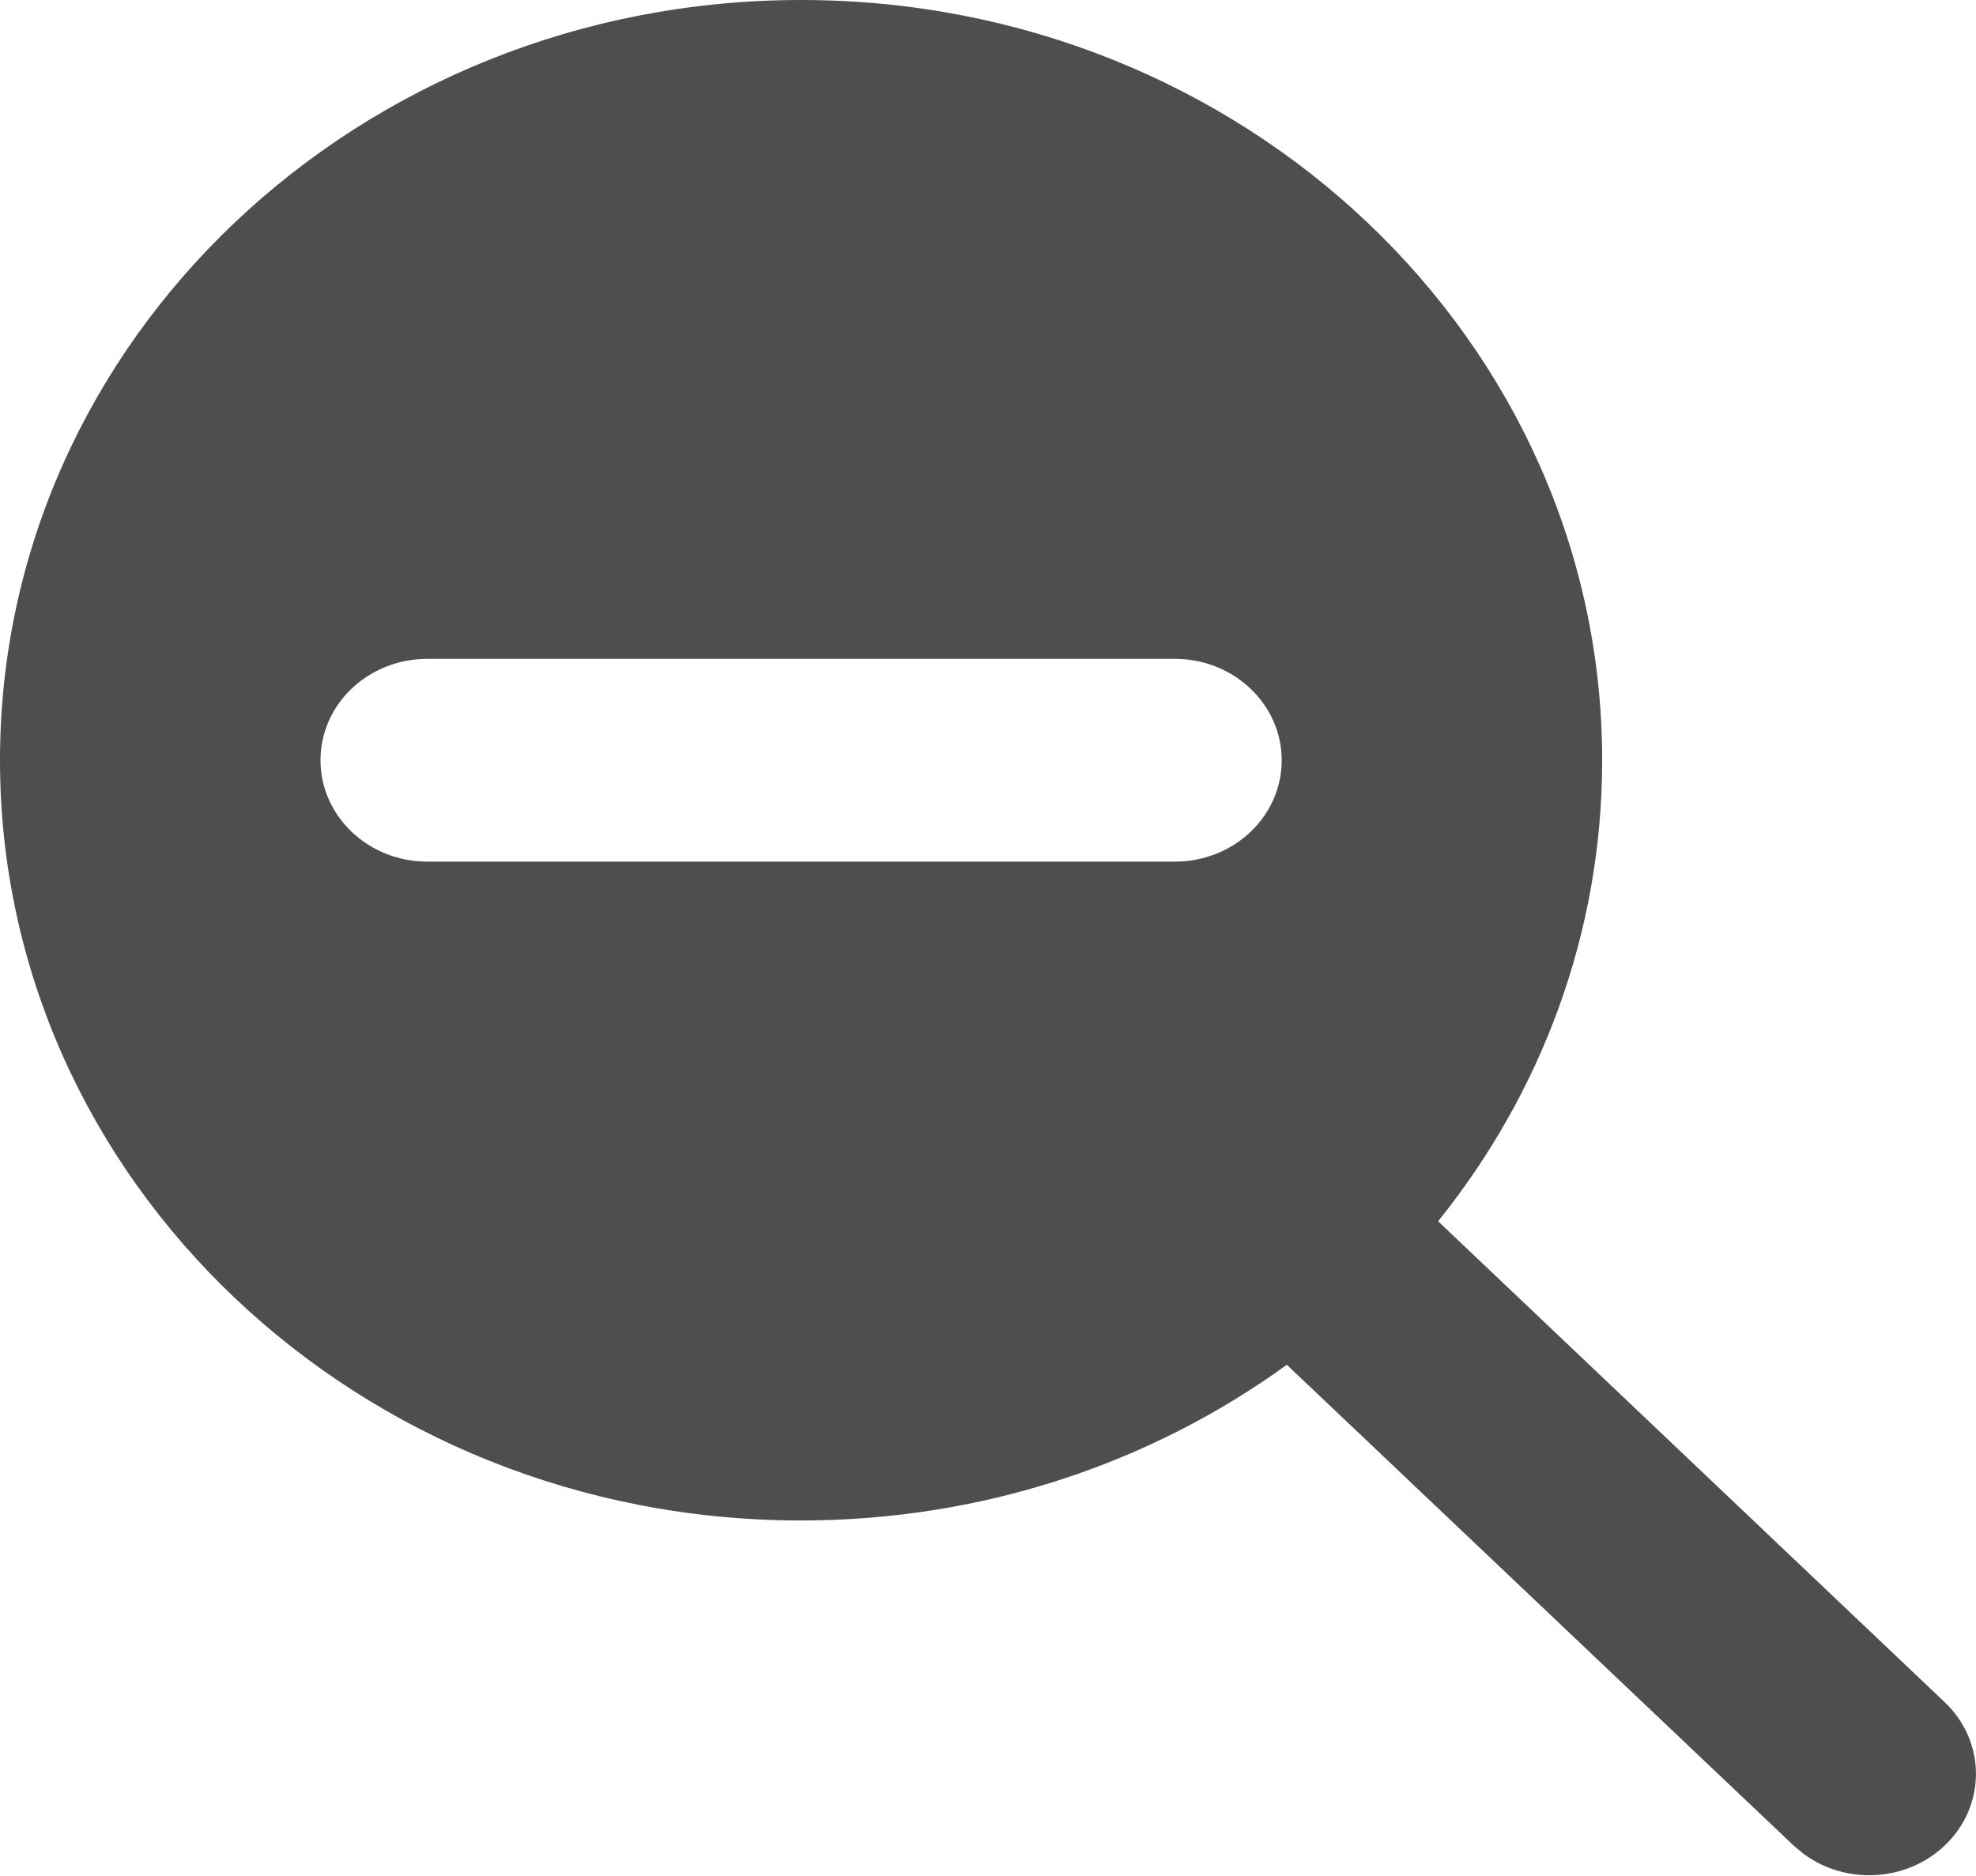
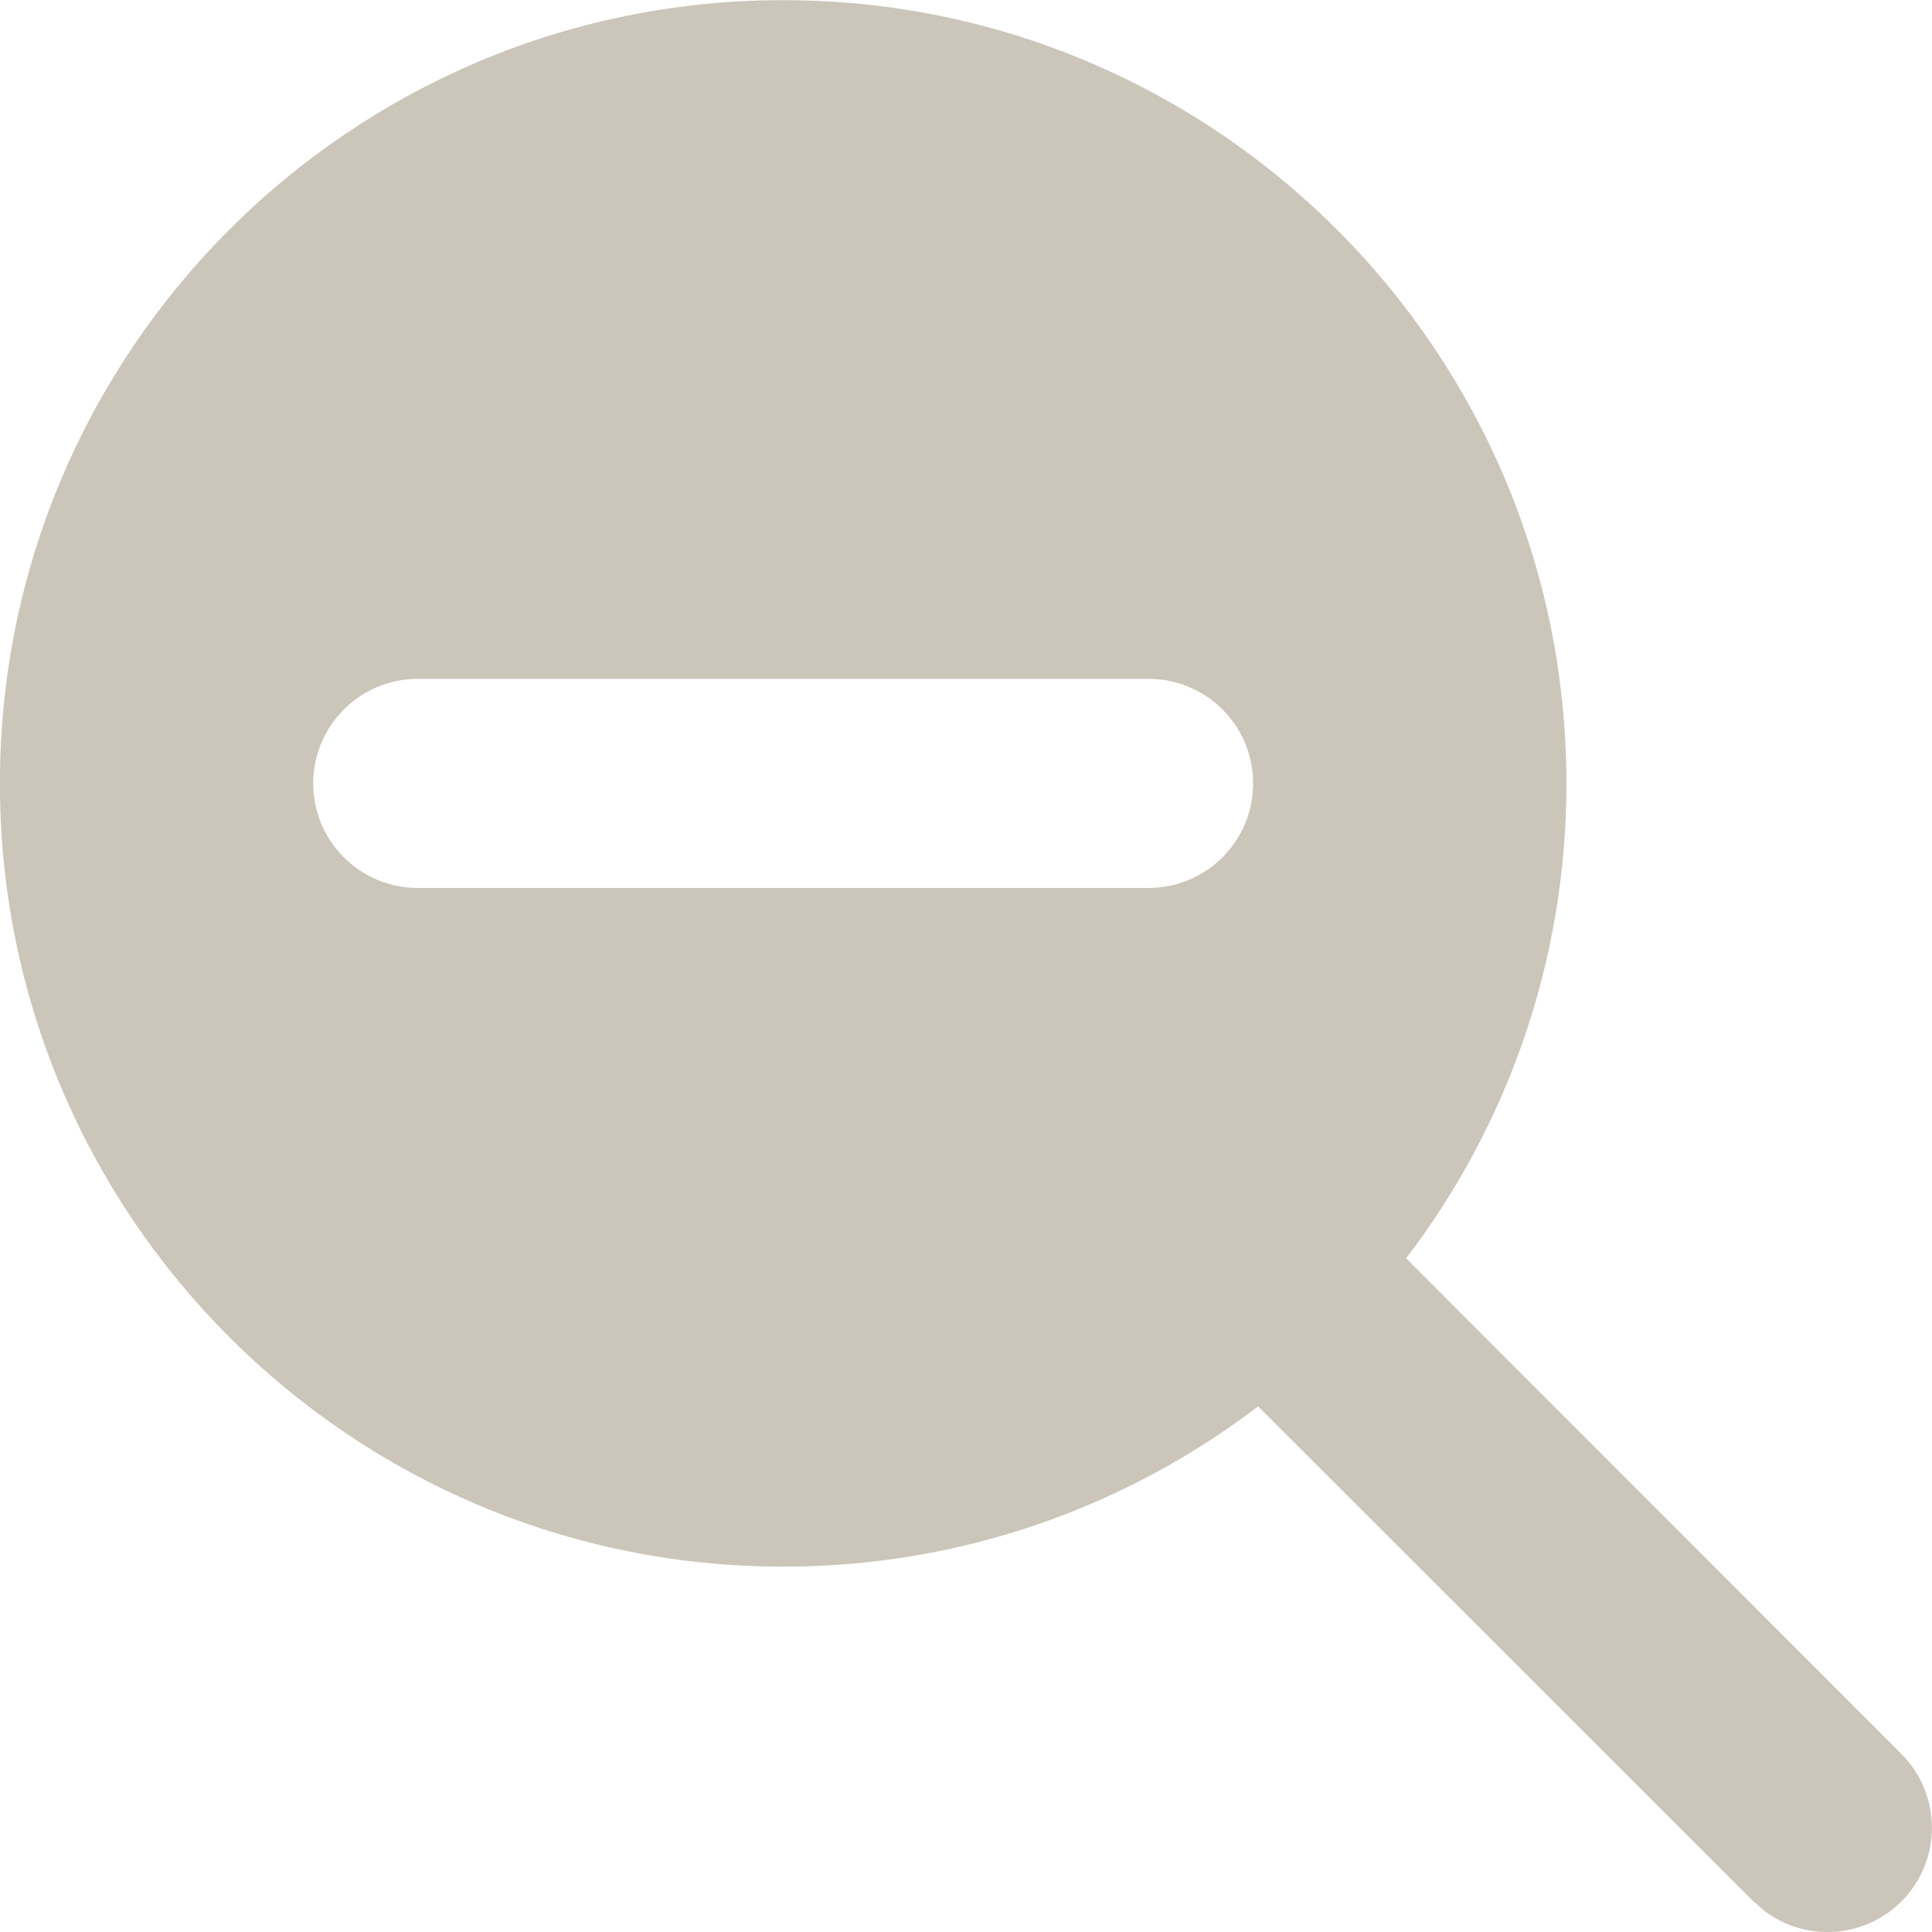
- <svg xmlns="http://www.w3.org/2000/svg" width="33.712" height="32" viewBox="0 0 33.712 32" version="1.1" id="svg645">
-   <defs id="defs639" />
-   <g id="g3435" transform="matrix(12.86766,0,0,12.21456,-1715.31,-726.7957)" style="fill:#4e4e4e;fill-opacity:1">
-     <g style="display:inline;opacity:1;fill:#4e4e4e;fill-opacity:1;stroke-width:9.401" id="g3400" transform="matrix(0.1572999,0,0,0.1572999,144.5341,58.92476)" />
+ <svg xmlns="http://www.w3.org/2000/svg" width="22.001" height="22" viewBox="0 0 5.821 5.821" version="1.1" id="svg1563">
+   <defs id="defs1557" />
+   <g id="layer1" transform="translate(-114.7454,-55.56456)">
+     <path d="m 117.105,55.565 c 1.303,0 2.36,1.057 2.36,2.36 0,0.538 -0.18,1.034 -0.483,1.431 v 0 l 1.492,1.493 c 0.123,0.123 0.123,0.322 0,0.445 -0.113,0.113 -0.292,0.122 -0.415,0.026 v 0 l -0.03,-0.026 -1.493,-1.492 c -0.397,0.303 -0.893,0.483 -1.431,0.483 -1.303,0 -2.36,-1.057 -2.36,-2.36 0,-1.303 1.057,-2.36 2.36,-2.36 z m 1.101,2.045 h -2.202 c -0.174,0 -0.315,0.141 -0.315,0.315 0,0.174 0.141,0.315 0.315,0.315 v 0 h 2.202 c 0.174,0 0.315,-0.141 0.315,-0.315 0,-0.174 -0.141,-0.315 -0.315,-0.315 z" id="🎨-Color-5" style="fill:#ccc5b9;fill-opacity:1;fill-rule:nonzero;stroke:none;stroke-width:0.588" />
  </g>
-   <path d="m 13.668,0 c 7.548,0 13.666,5.808 13.666,12.973 0,2.958 -1.044,5.685 -2.799,7.867 v 0 l 8.643,8.207 c 0.711,0.675 0.711,1.771 0,2.446 -0.656,0.624 -1.69,0.672 -2.405,0.144 v 0 l -0.173,-0.144 -8.646,-8.204 c -2.299,1.667 -5.172,2.657 -8.288,2.657 C 6.119,25.946 0,20.138 0,12.973 0,5.808 6.119,0 13.667,0 Z m 6.377,11.243 H 7.29 c -1.008,0 -1.822,0.774 -1.822,1.73 0,0.956 0.817,1.73 1.822,1.73 v 0 h 12.755 c 1.008,0 1.822,-0.774 1.822,-1.73 0,-0.955 -0.817,-1.73 -1.822,-1.73 z" id="🎨-Color-5" style="fill:#4e4e4e;fill-opacity:1;fill-rule:nonzero;stroke:none;stroke-width:3.317" />
-   <g style="fill:#4e4e4e;fill-opacity:1;stroke-width:1.868" id="g3486" transform="matrix(1.822209,0,0,1.729722,94.17713,-4.756775)" />
</svg>
